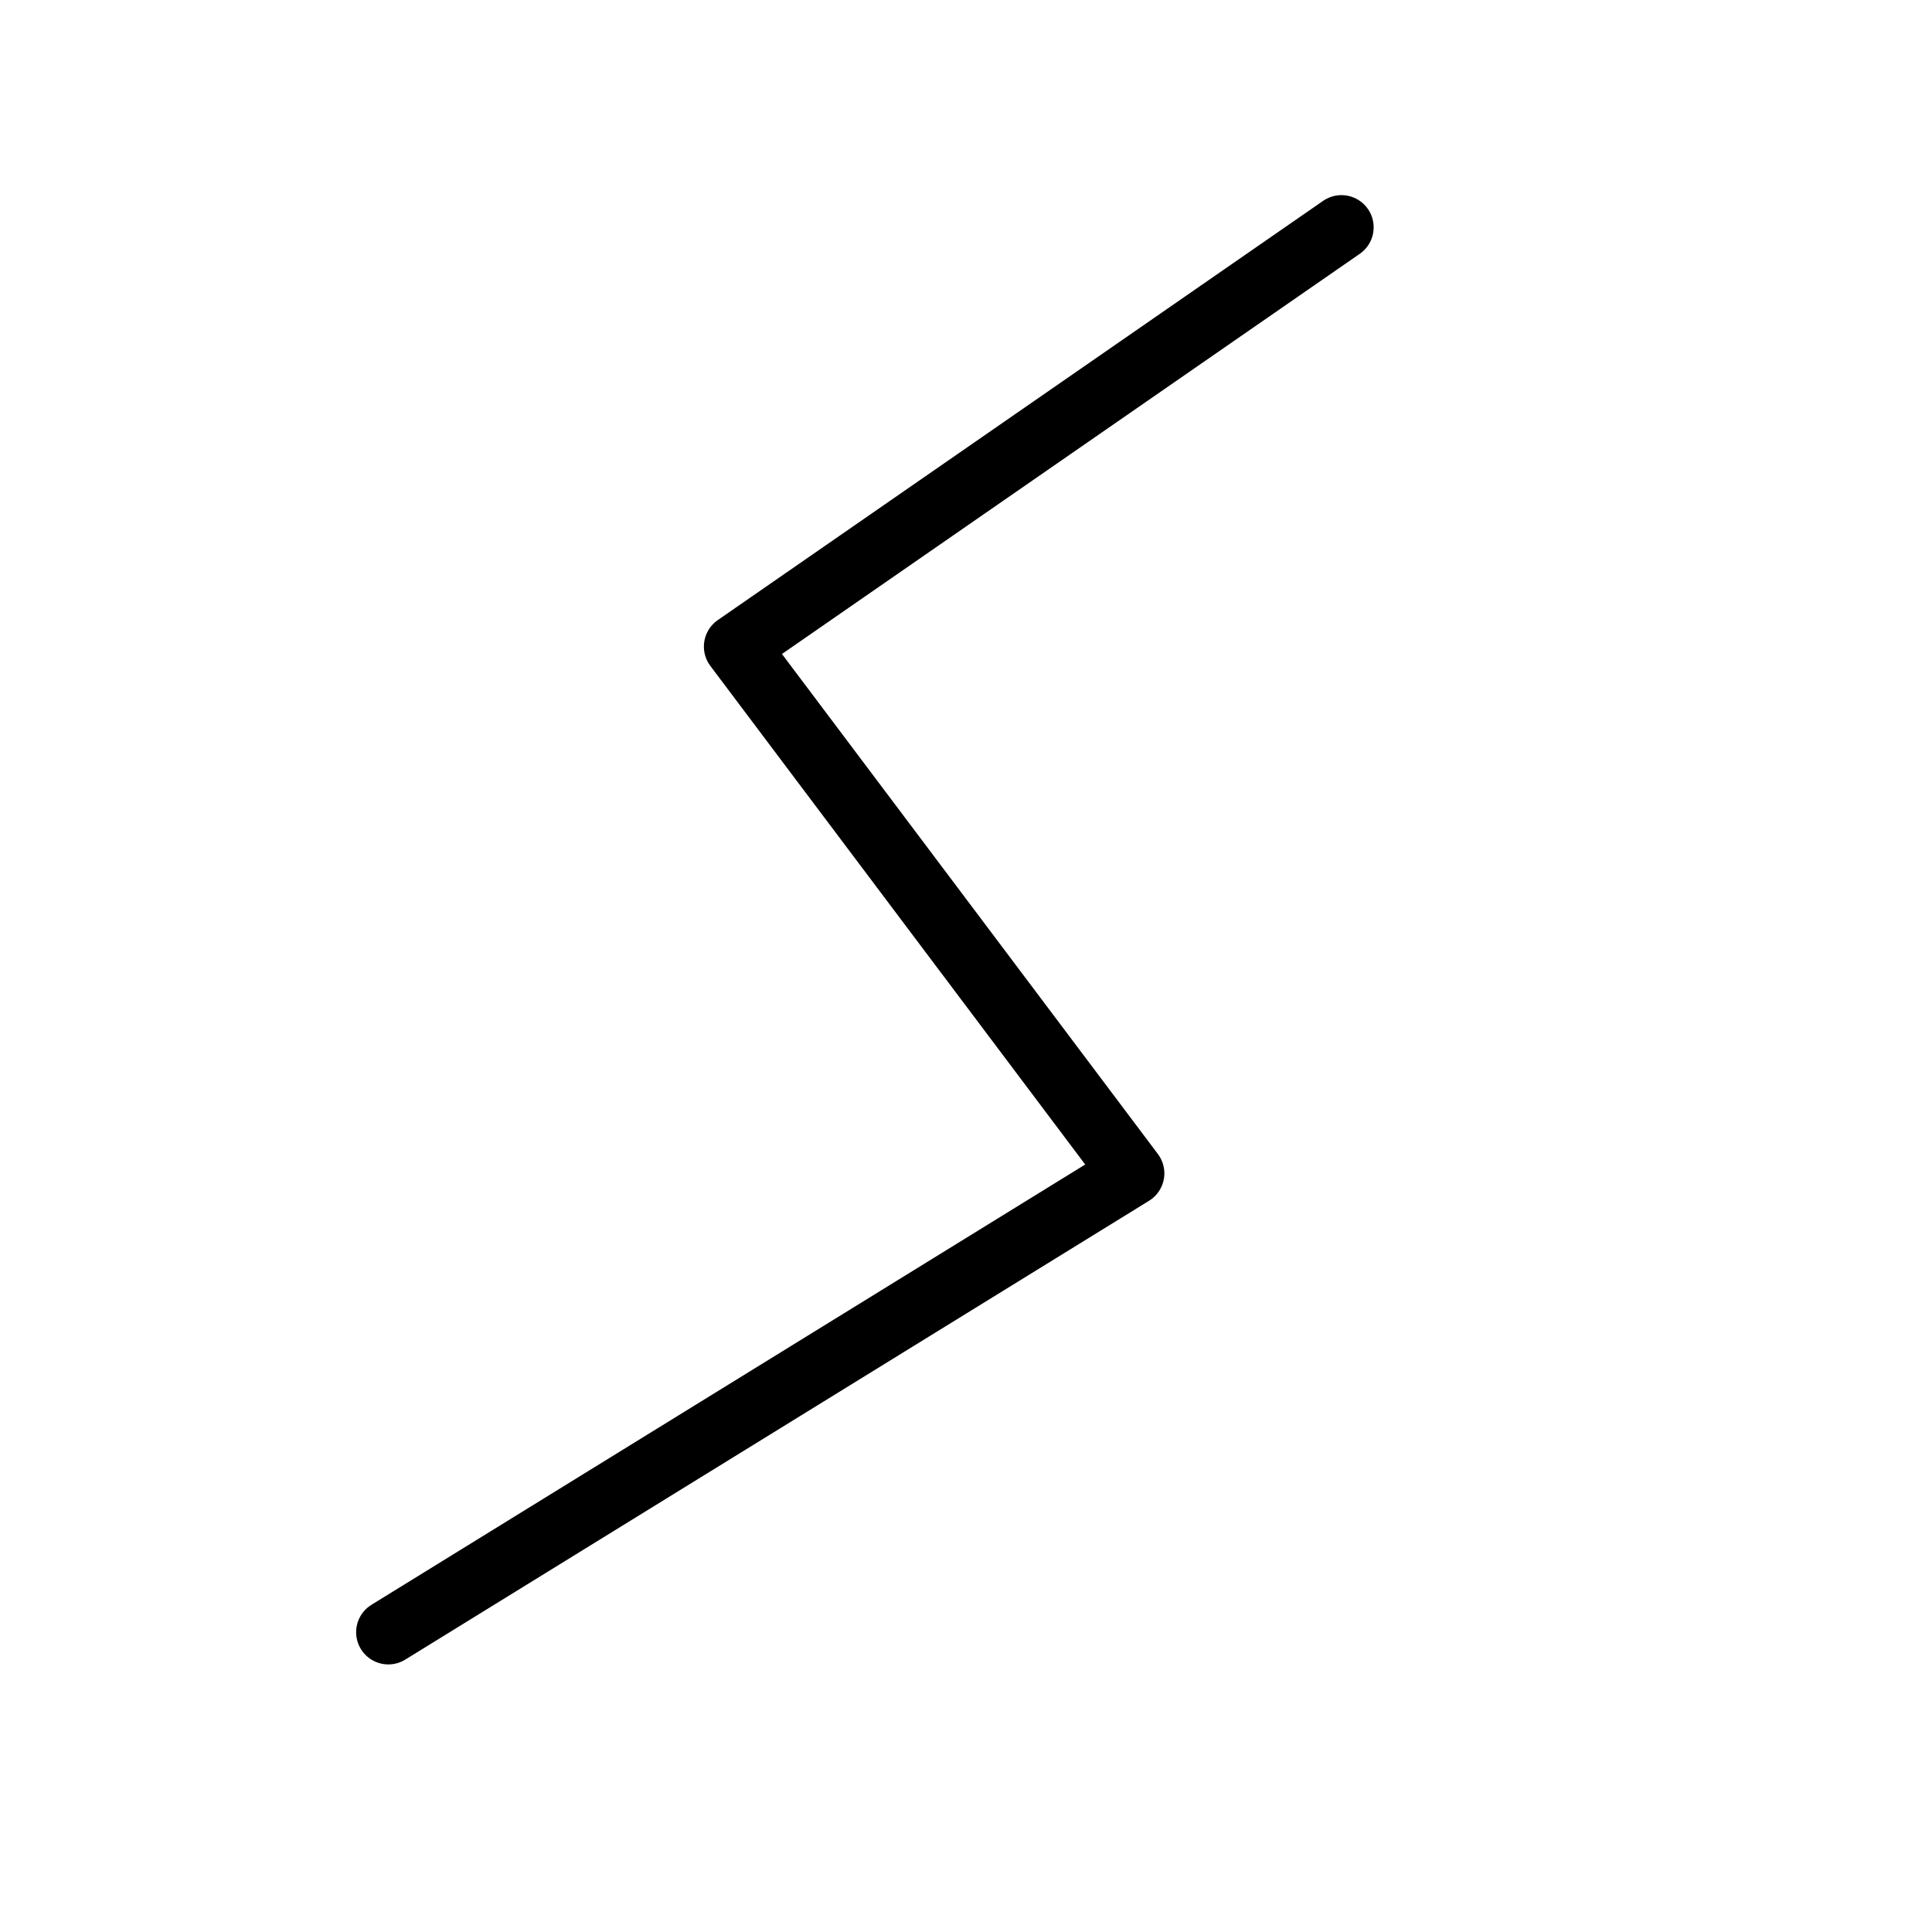
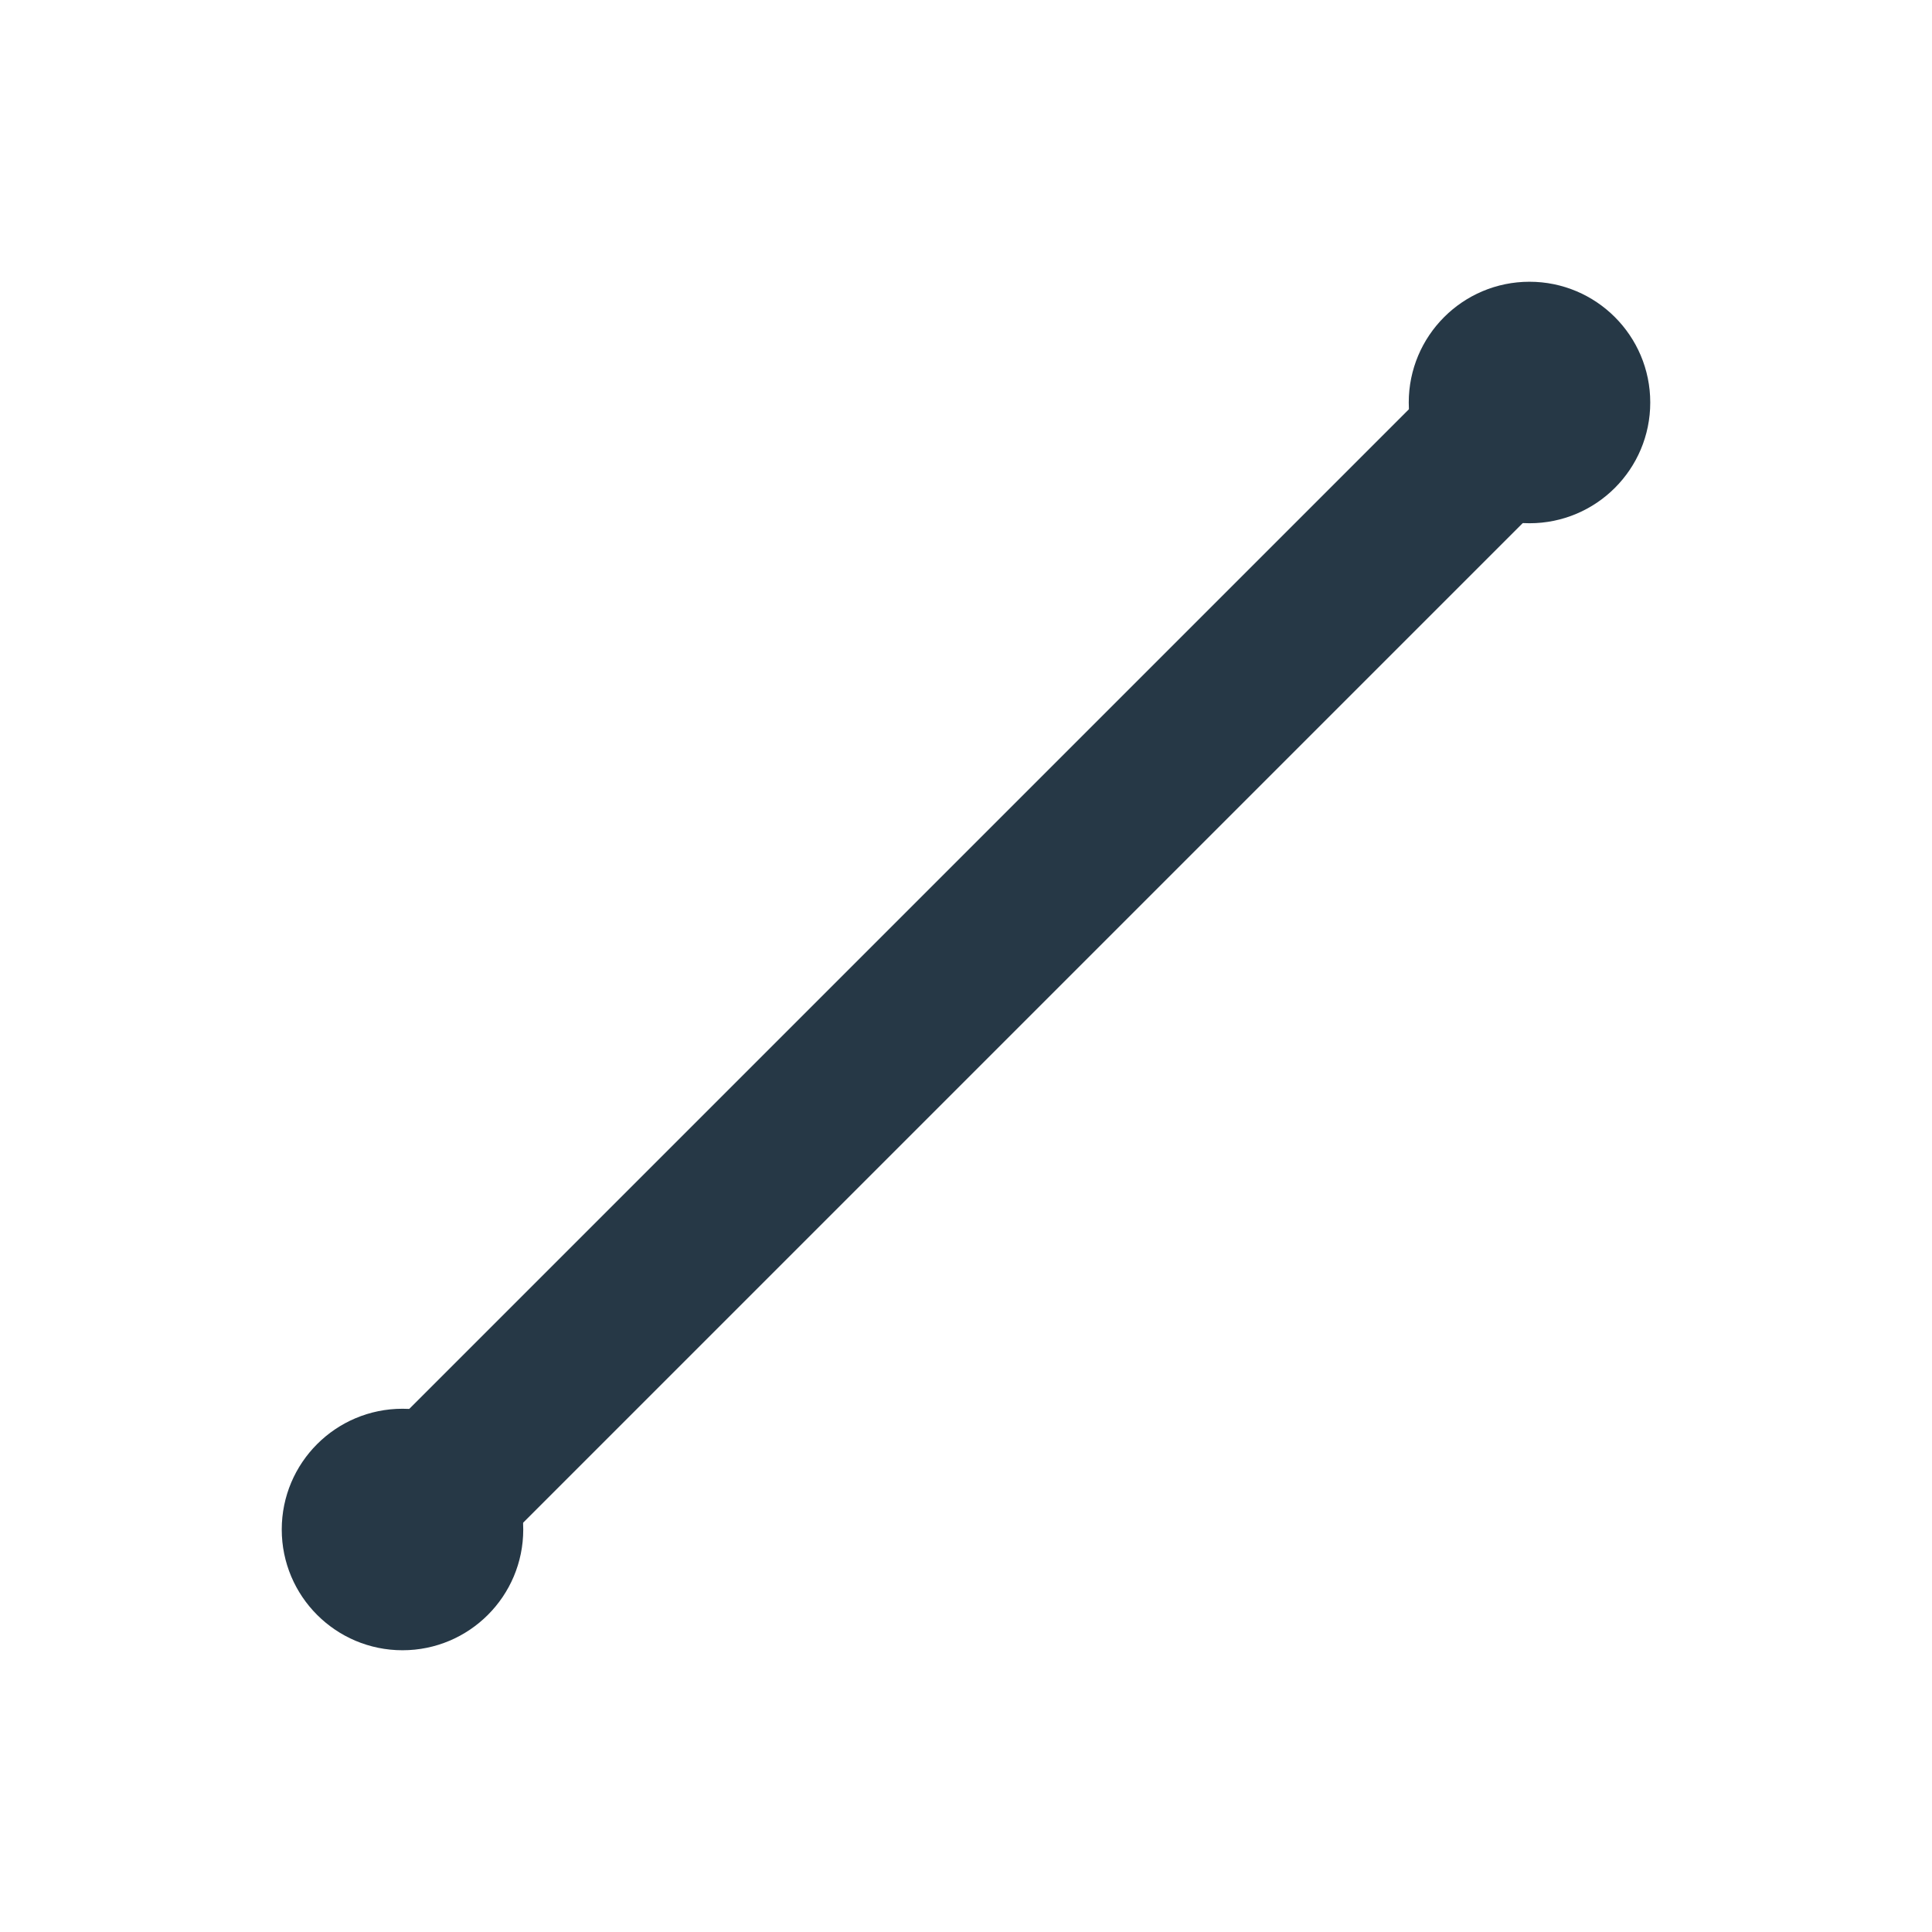
- <svg xmlns="http://www.w3.org/2000/svg" height="60" width="60" viewBox="0 0 60 60">
-   <path d="M12.06 50.69l23.1-14.25-12.3-16.36 18.8-13.02" fill="none" stroke="#000" stroke-width="2" stroke-linecap="round" stroke-linejoin="round" />
+ <svg xmlns="http://www.w3.org/2000/svg" viewBox="0 0 24 24" fill="none" stroke="#263846" stroke-width="2" stroke-linecap="round" stroke-linejoin="round">
+   <path d="M5 19 19 5" />
+   <circle cx="5" cy="19" r="1.5" fill="#263846" stroke="none" />
+   <circle cx="19" cy="5" r="1.5" fill="#263846" stroke="none" />
</svg>
